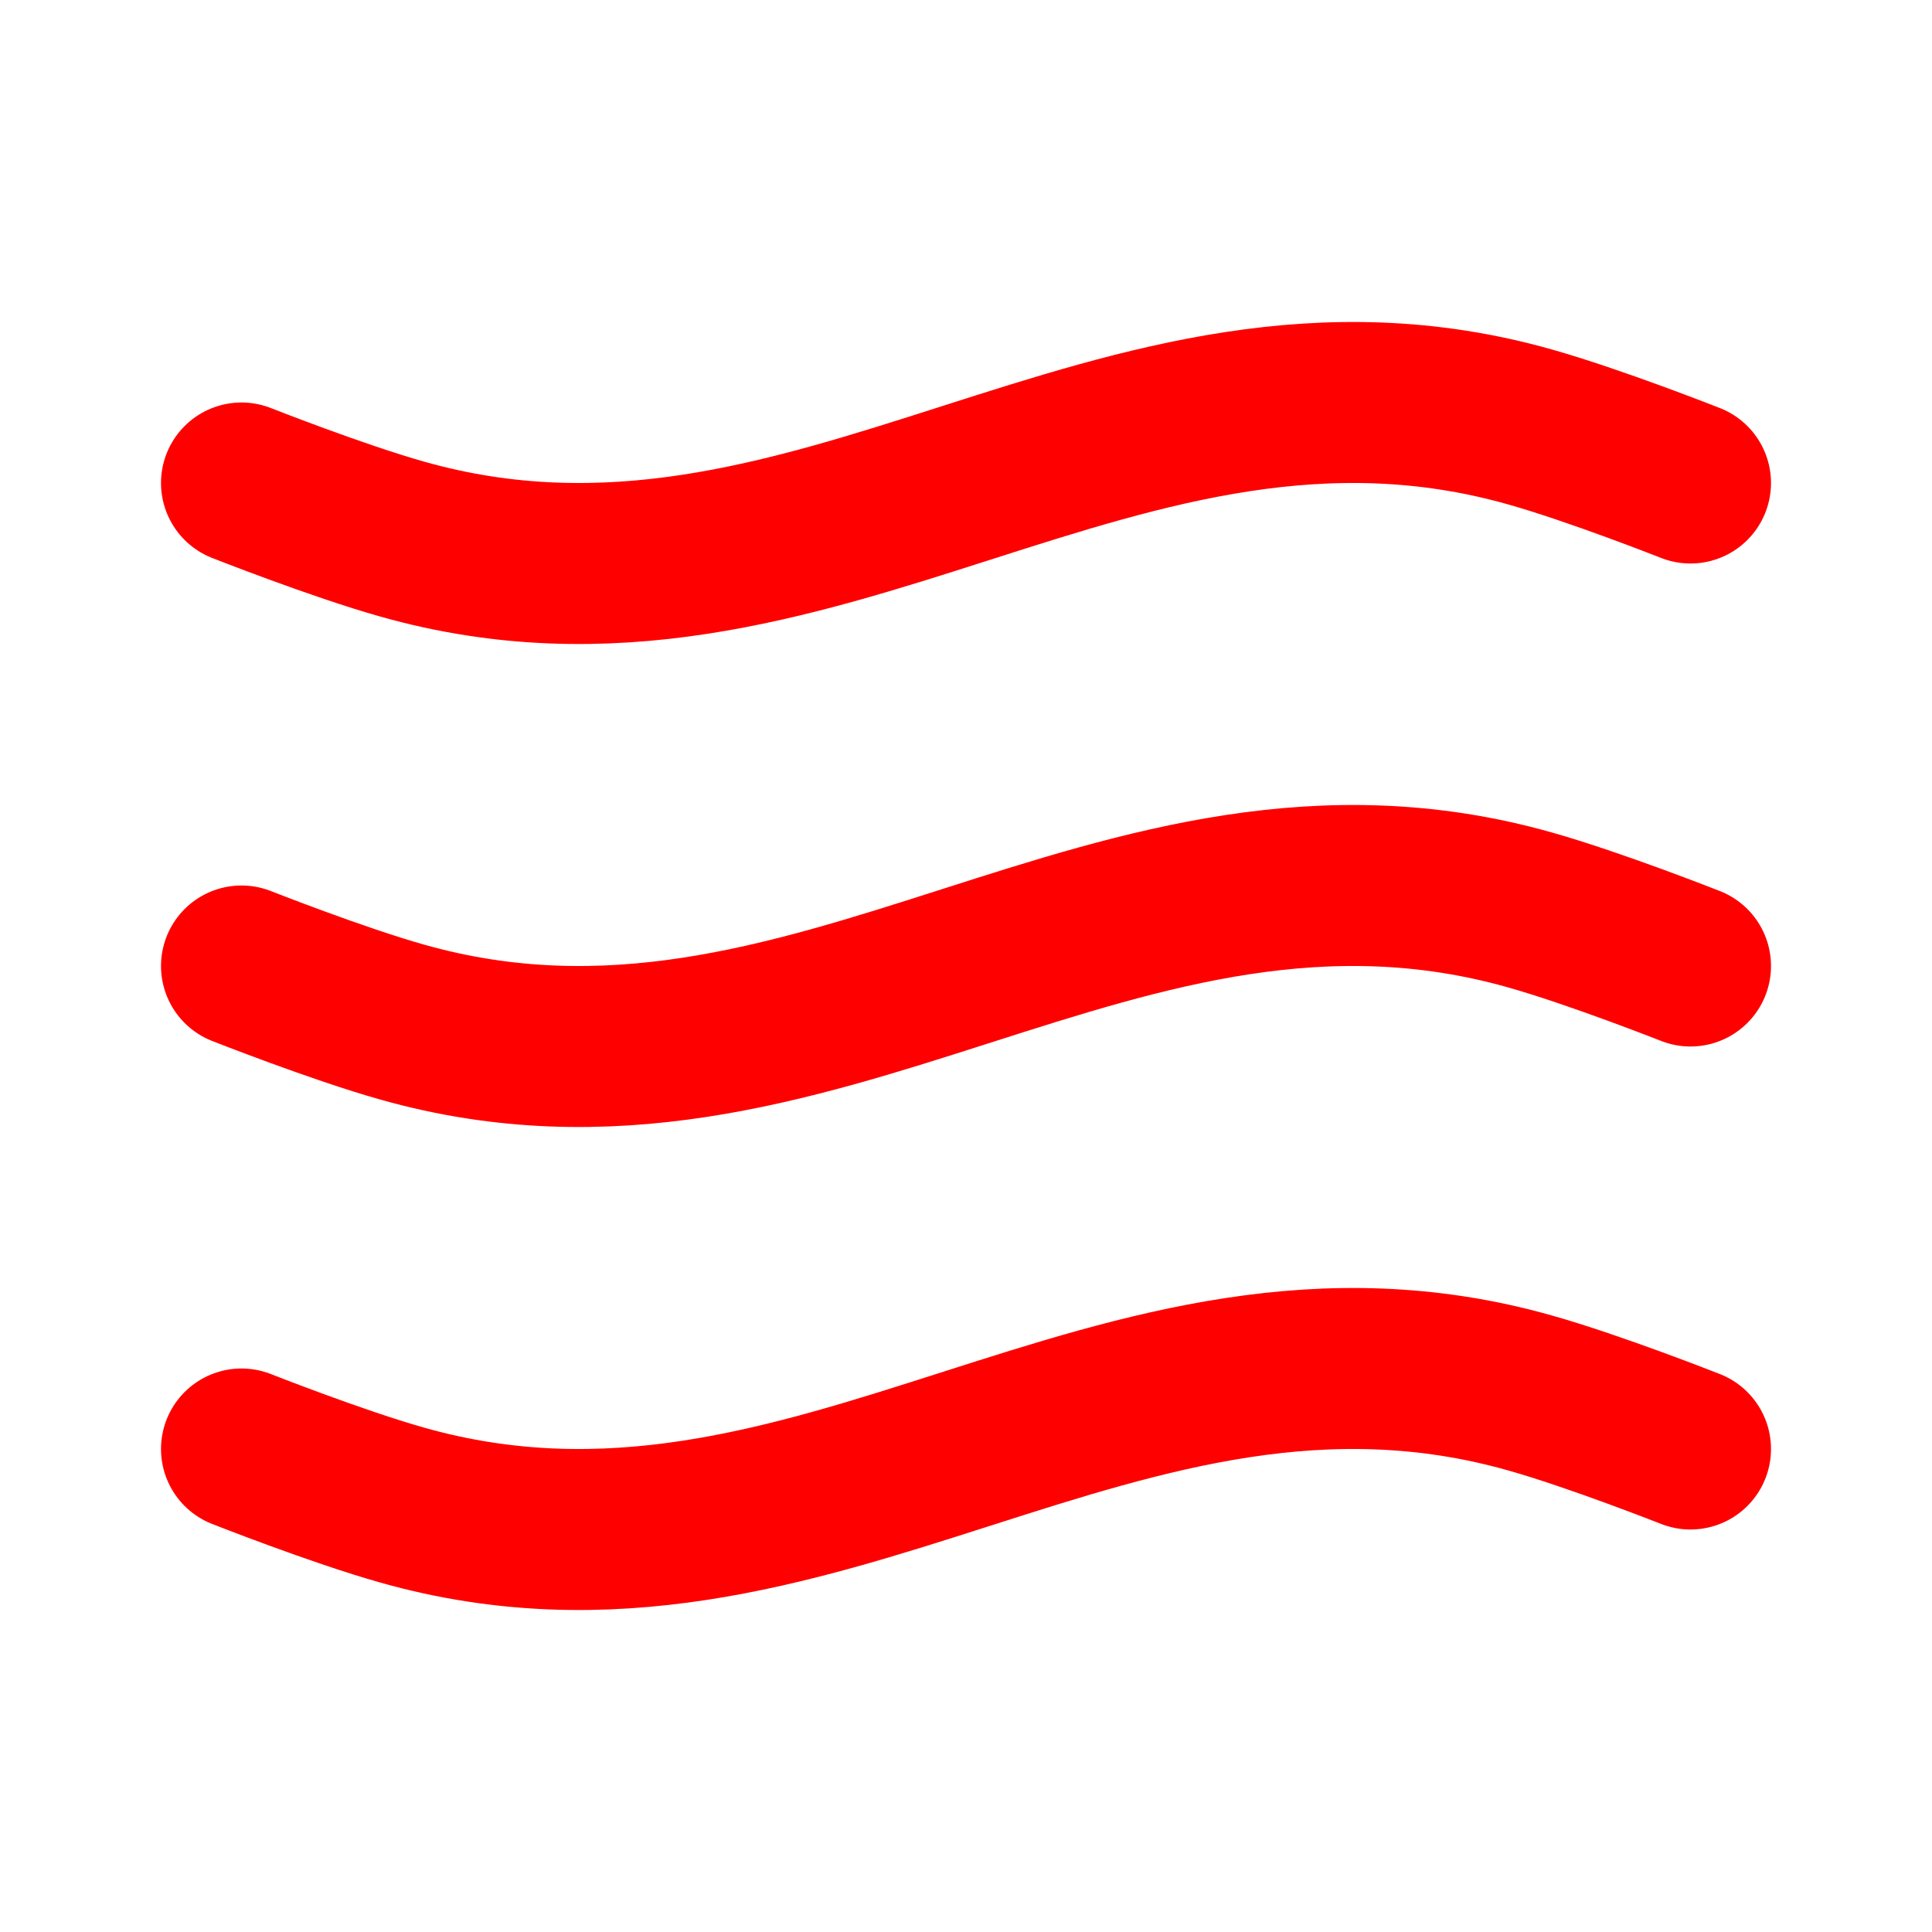
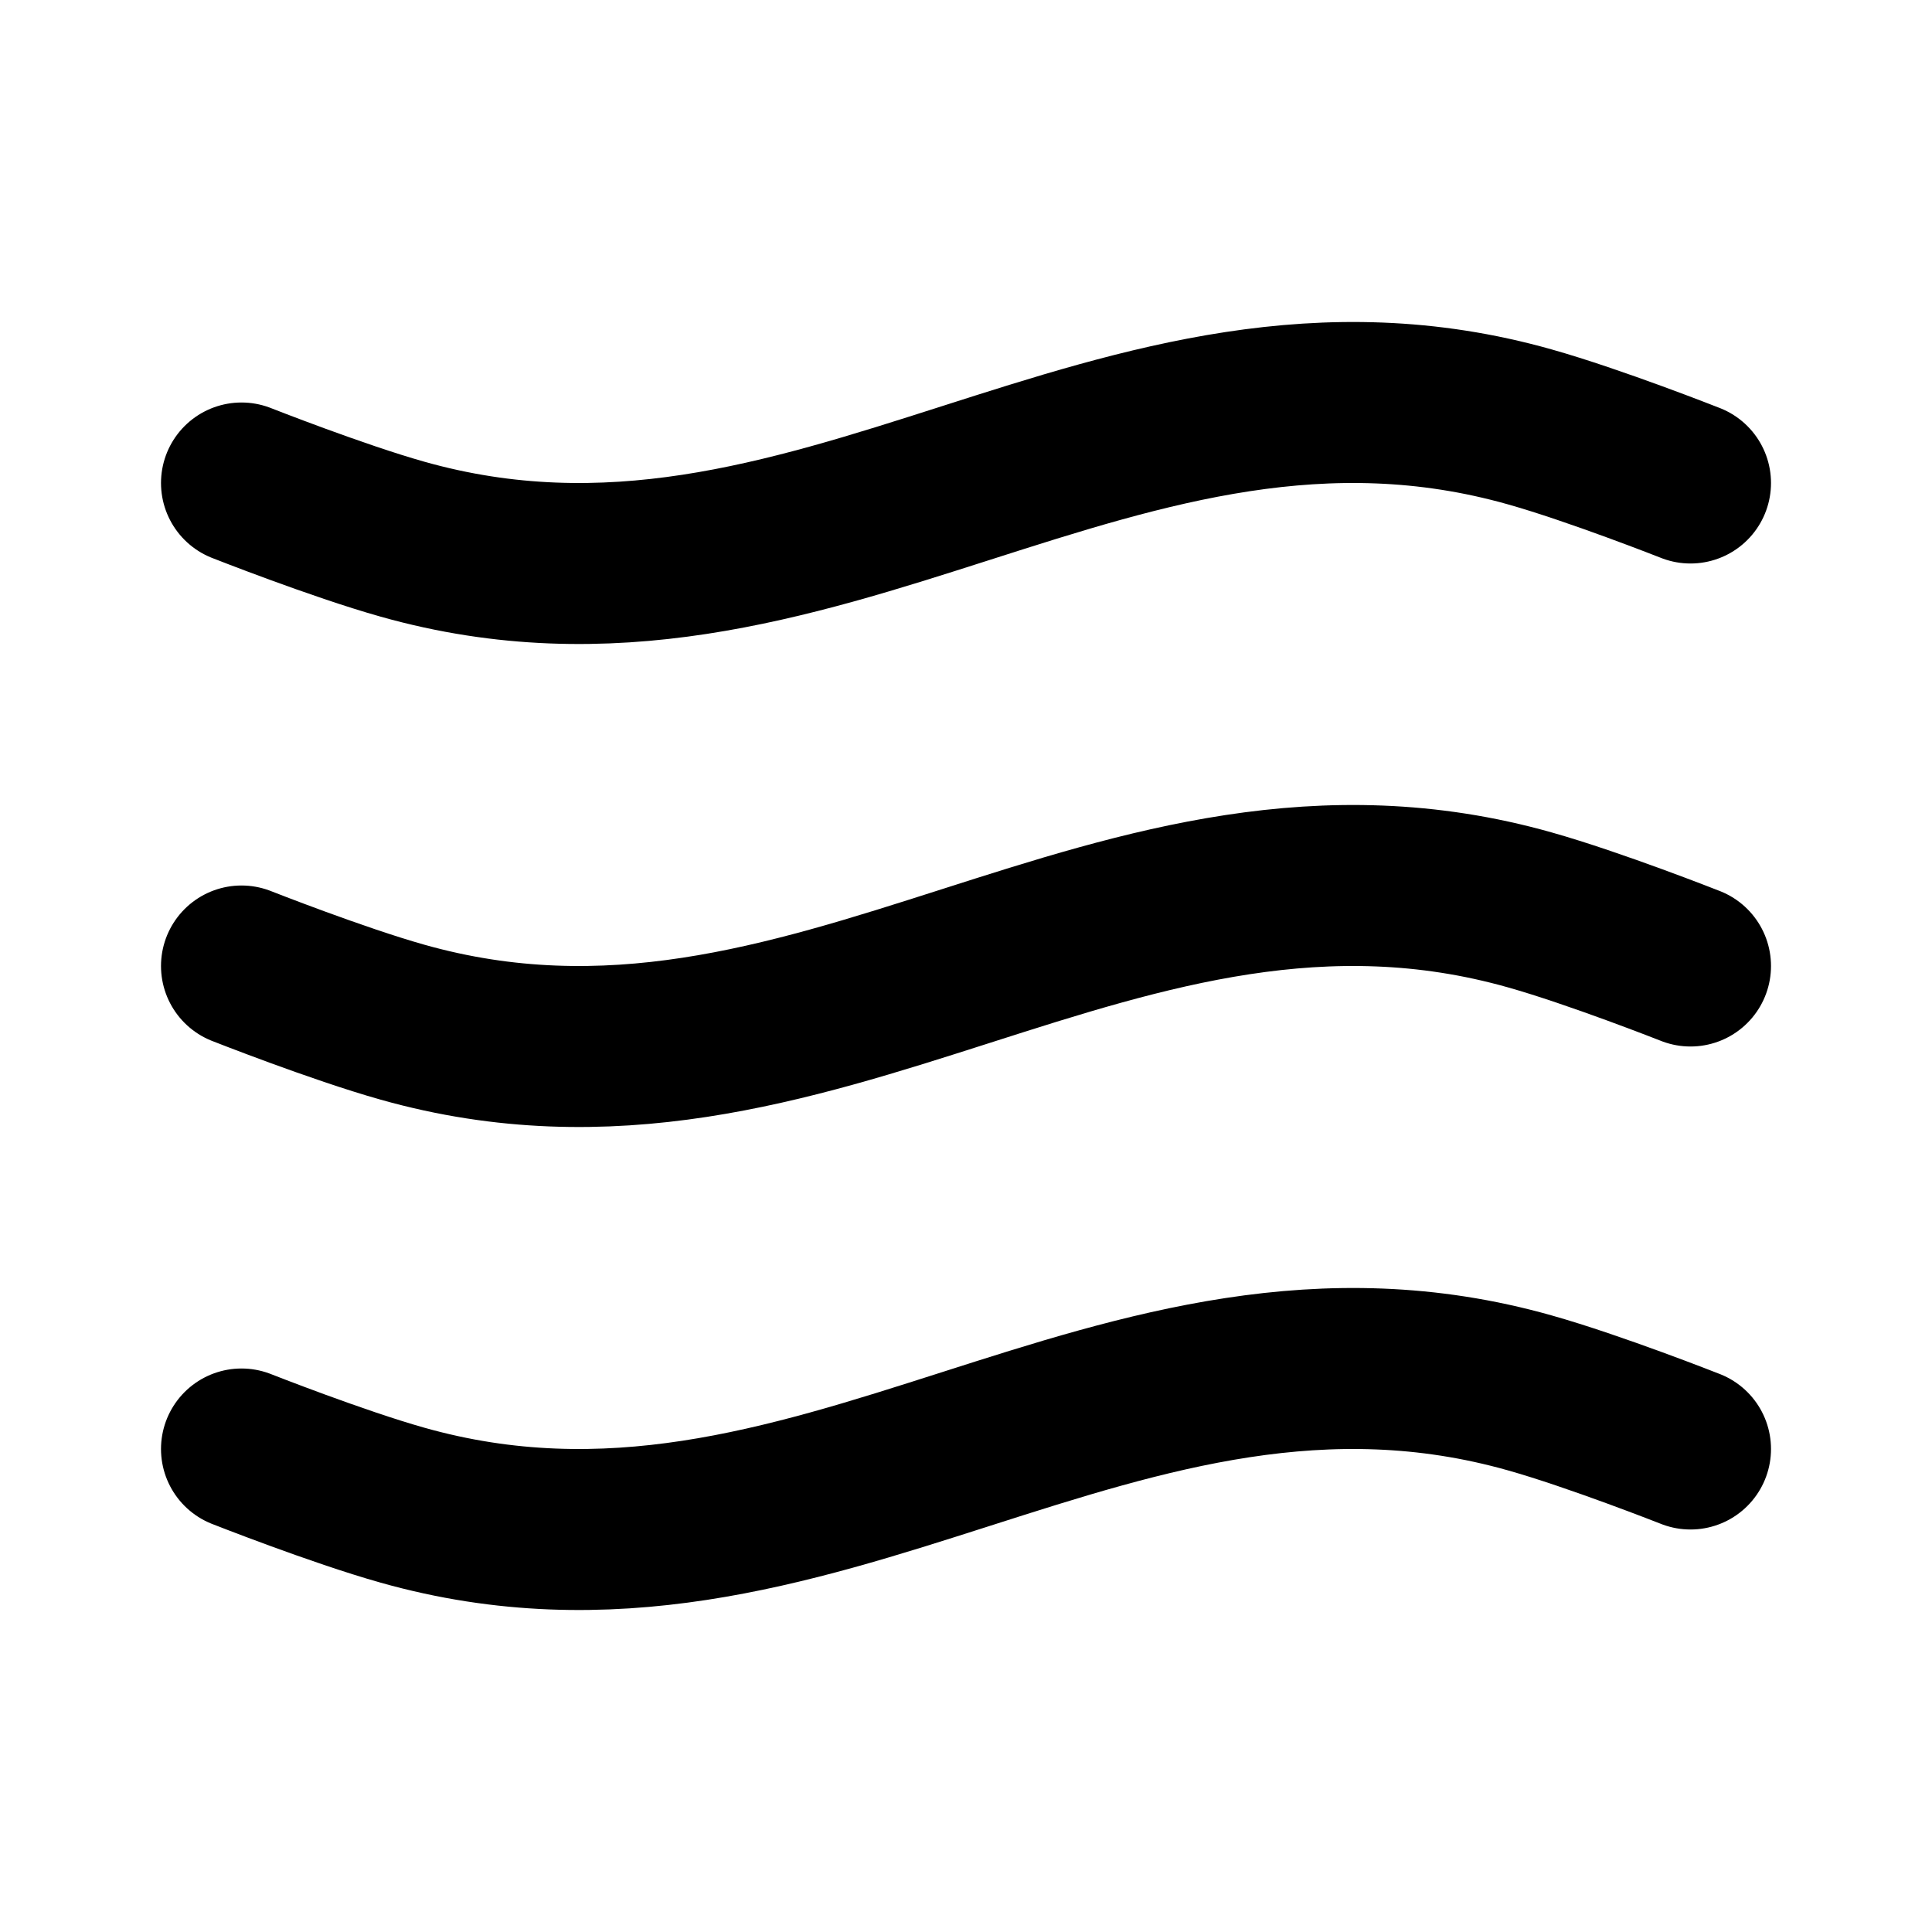
- <svg xmlns="http://www.w3.org/2000/svg" width="800px" height="800px" viewBox="0 0 24 24" fill="none" stroke="#000000">
+ <svg xmlns="http://www.w3.org/2000/svg" width="800px" height="800px" viewBox="0 0 24 24" fill="none" stroke="#ff0000">
  <g id="SVGRepo_bgCarrier" stroke-width="0" />
  <g id="SVGRepo_tracerCarrier" stroke-linecap="round" stroke-linejoin="round" />
  <g id="SVGRepo_iconCarrier">
-     <path d="M21 18C21 18 19.81 17.53 19 17.302C13.88 15.857 10.12 20.143 5 18.698C4.19 18.47 3 18 3 18M21 12C21 12 19.81 11.53 19 11.302C13.88 9.857 10.12 14.143 5 12.698C4.19 12.47 3 12 3 12M21 6C21 6 19.81 5.53 19 5.302C13.88 3.857 10.12 8.143 5 6.698C4.19 6.47 3 6 3 6" stroke="#ff0000" stroke-width="2" stroke-linecap="round" stroke-linejoin="round" />
+     <path d="M21 18C21 18 19.81 17.53 19 17.302C13.88 15.857 10.12 20.143 5 18.698C4.19 18.47 3 18 3 18M21 12C21 12 19.81 11.53 19 11.302C13.88 9.857 10.12 14.143 5 12.698C4.19 12.47 3 12 3 12M21 6C21 6 19.81 5.53 19 5.302C13.88 3.857 10.12 8.143 5 6.698C4.19 6.47 3 6 3 6" stroke="#000000" stroke-width="2" stroke-linecap="round" stroke-linejoin="round" />
  </g>
</svg>
